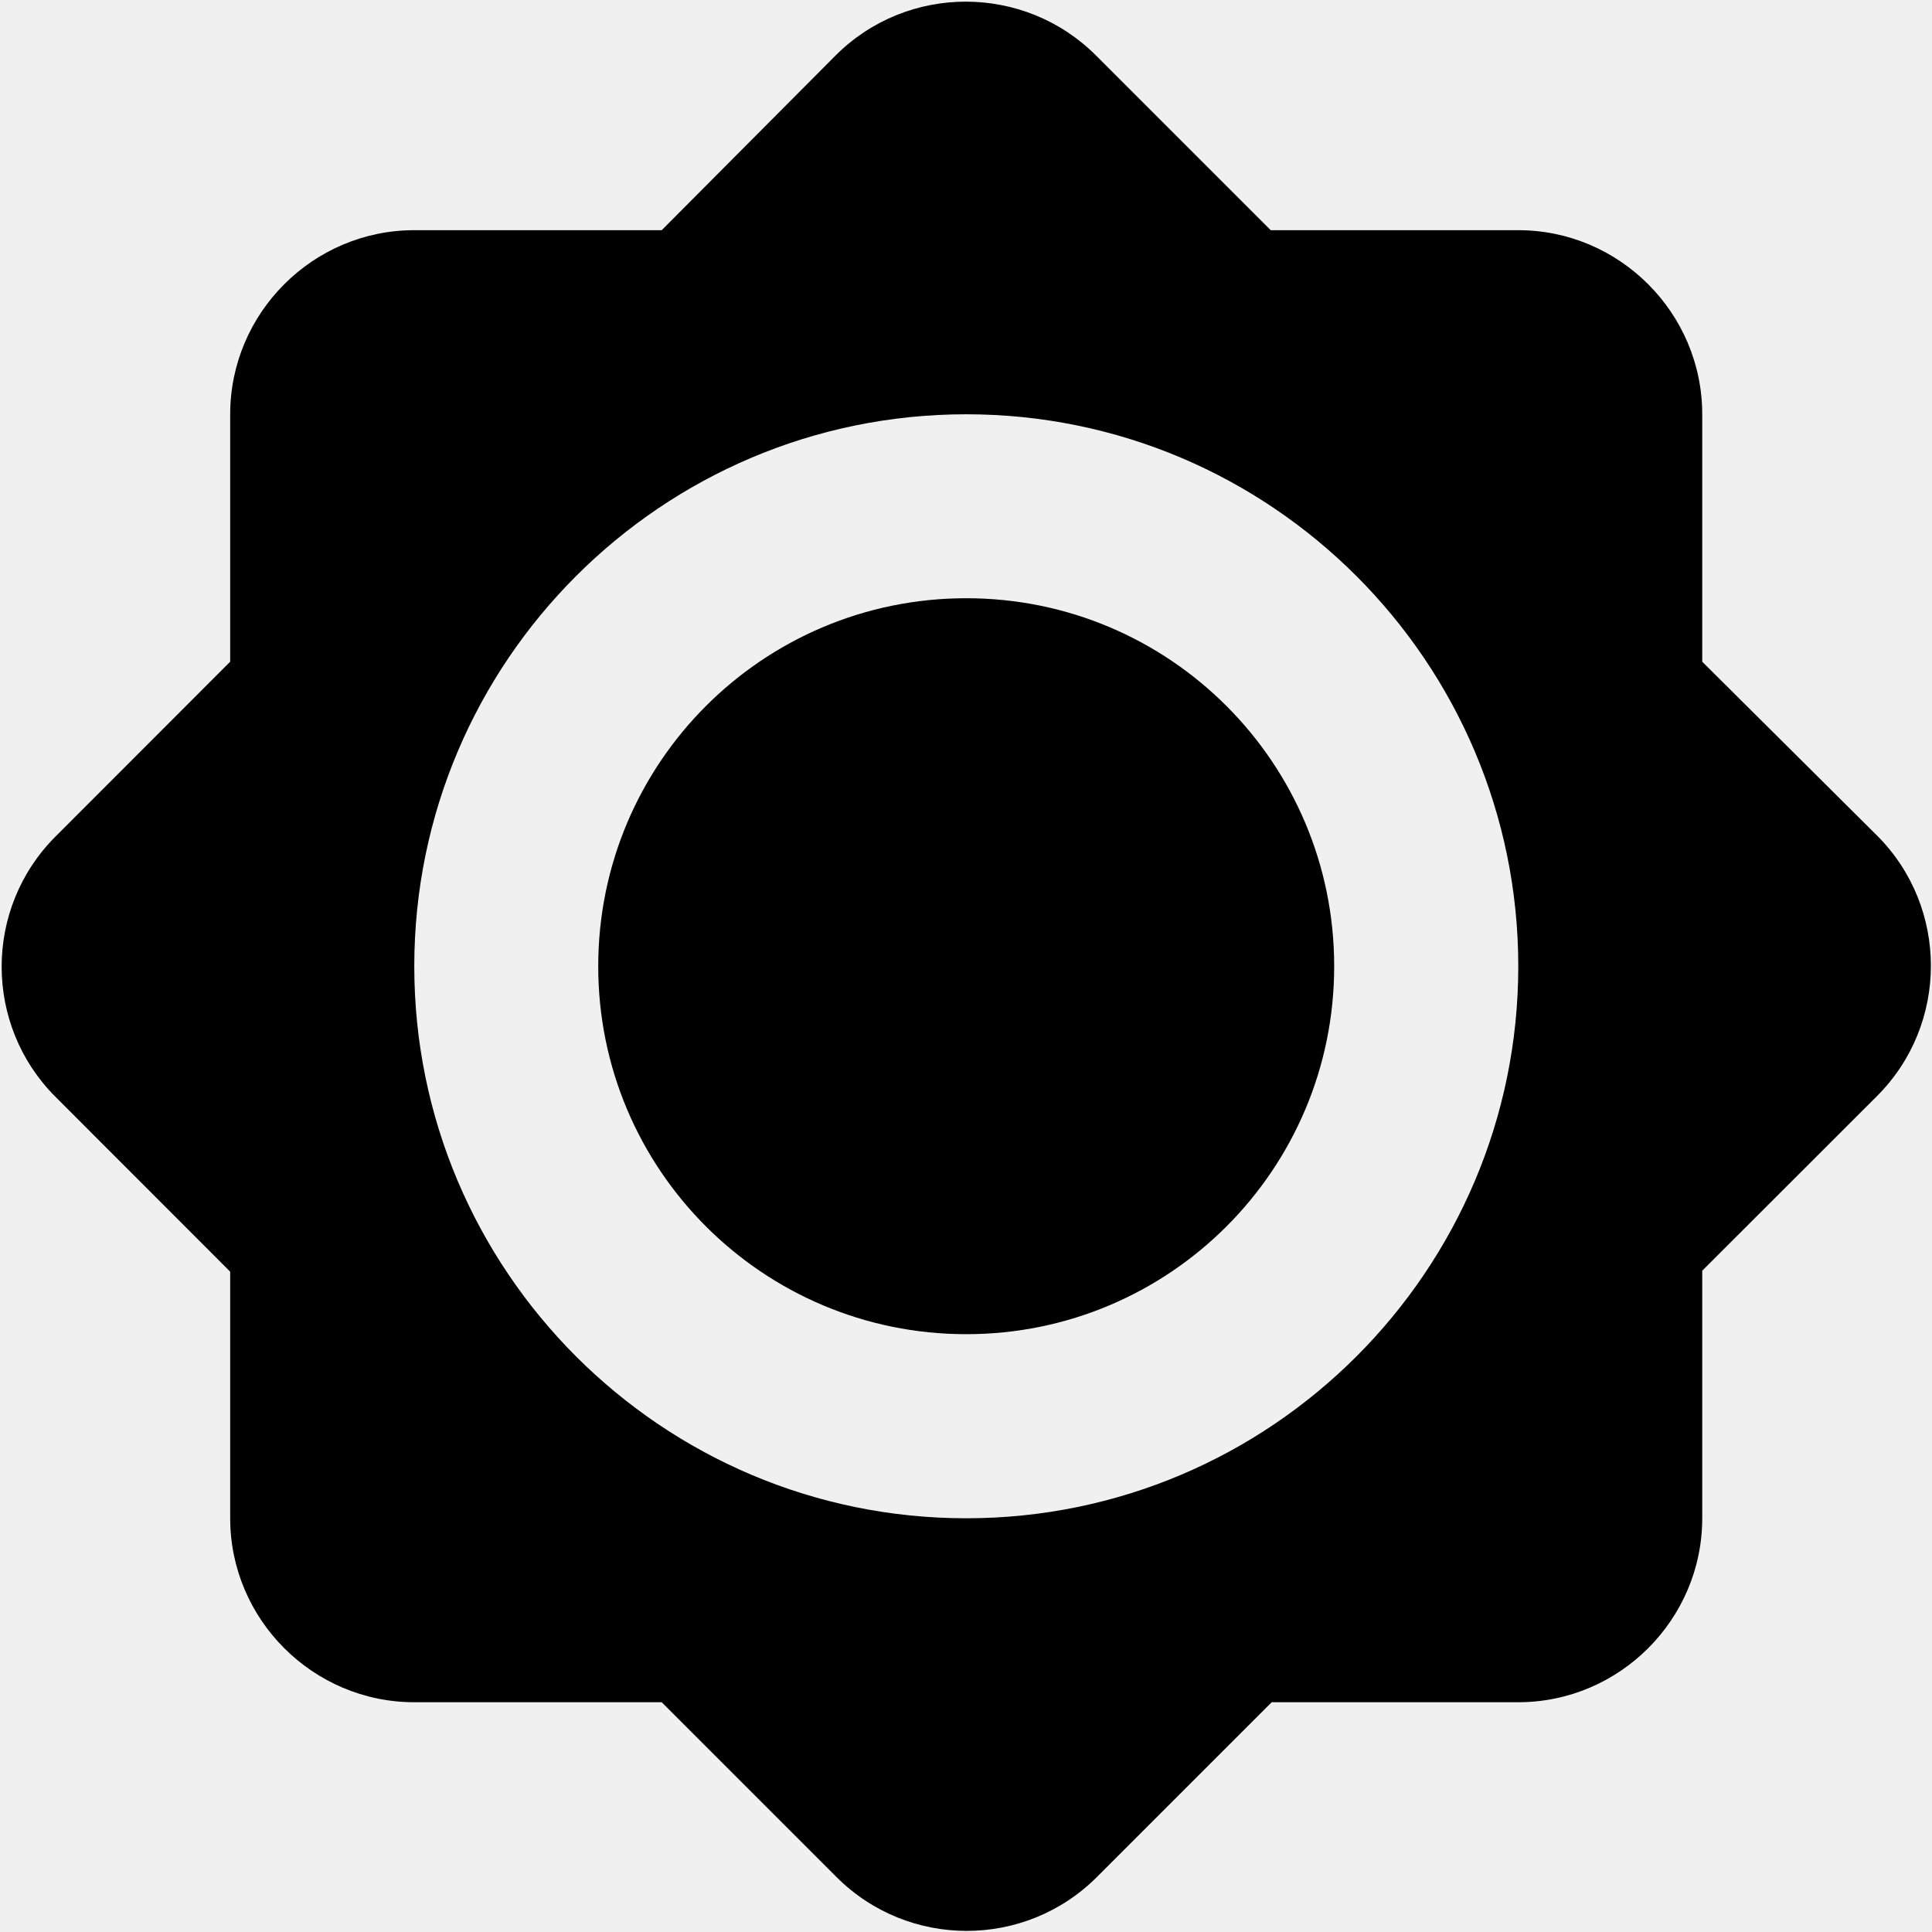
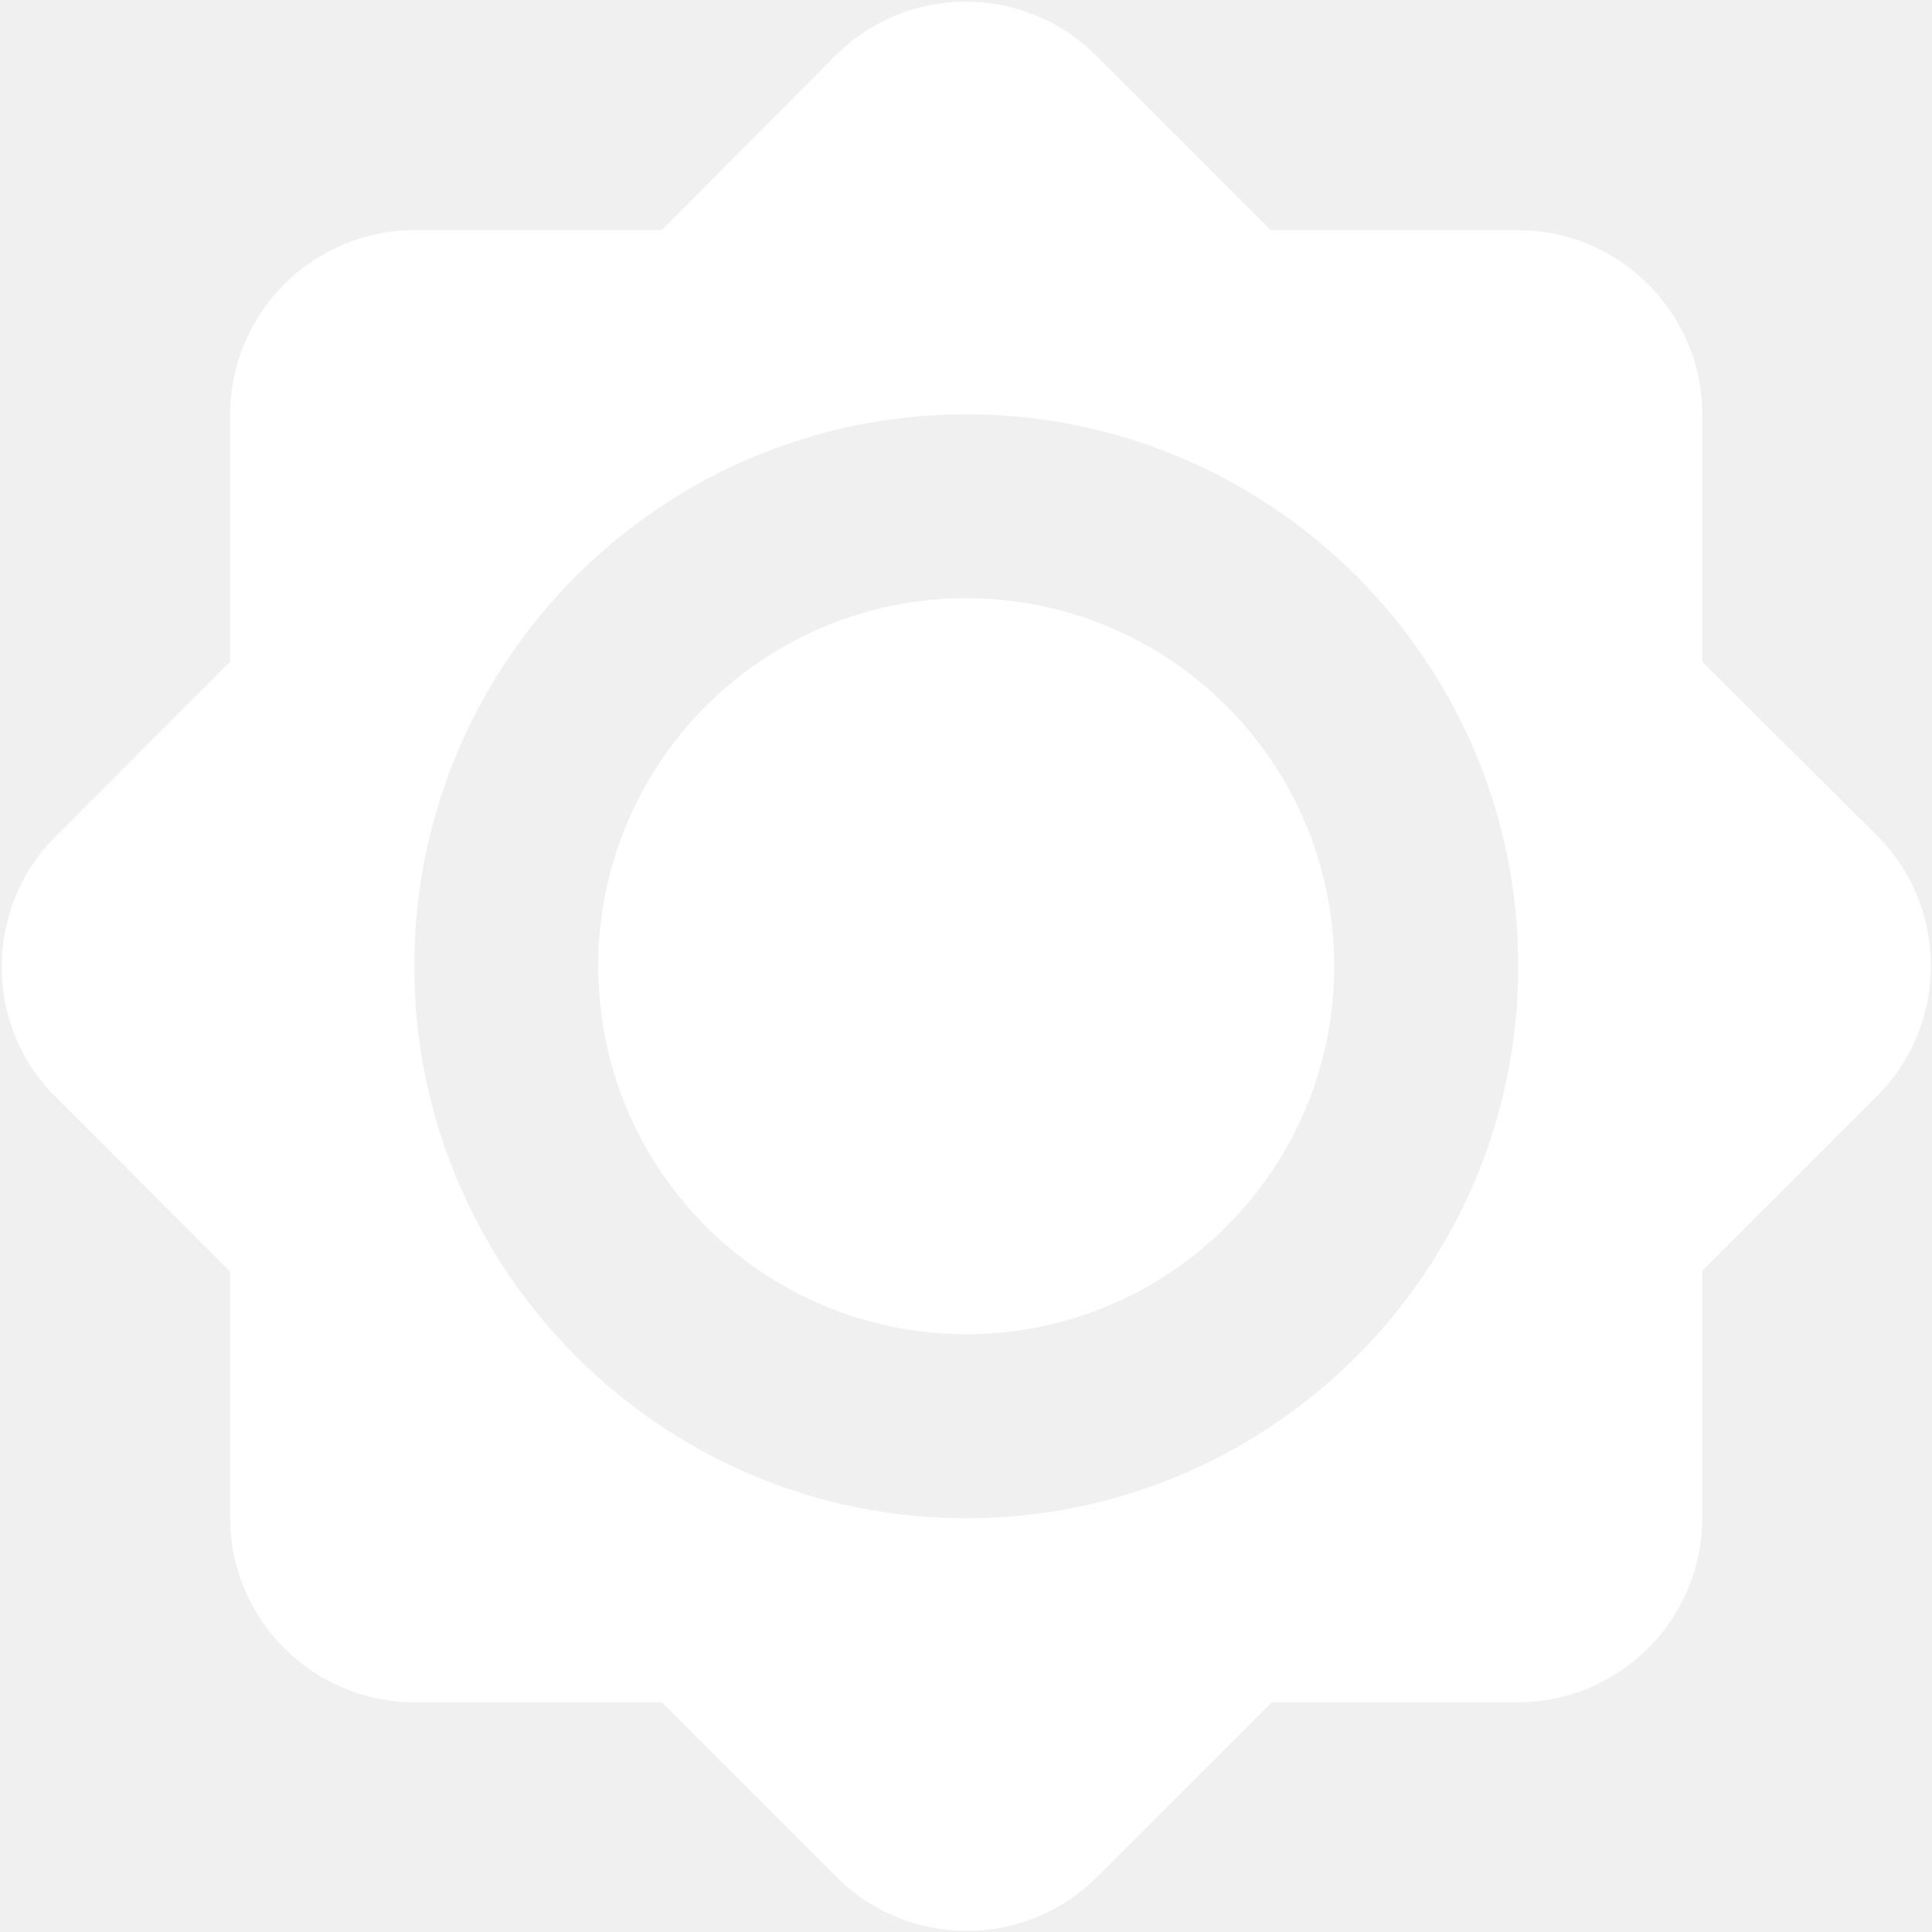
<svg xmlns="http://www.w3.org/2000/svg" width="14" height="14" viewBox="0 0 14 14" fill="none">
-   <path d="M12.335 4.795V3.002C12.335 2.268 11.735 1.668 11.002 1.668H9.208L7.942 0.402C7.422 -0.118 6.575 -0.118 6.055 0.402L4.795 1.668H3.002C2.268 1.668 1.668 2.268 1.668 3.002V4.795L0.402 6.062C-0.118 6.582 -0.118 7.428 0.402 7.948L1.668 9.215V11.002C1.668 11.735 2.268 12.335 3.002 12.335H4.795L6.062 13.602C6.582 14.122 7.428 14.122 7.948 13.602L9.215 12.335H11.002C11.735 12.335 12.335 11.735 12.335 11.002V9.208L13.602 7.942C14.122 7.422 14.122 6.575 13.602 6.055L12.335 4.795ZM7.002 11.002C4.795 11.002 3.002 9.208 3.002 7.002C3.002 4.795 4.795 3.002 7.002 3.002C9.208 3.002 11.002 4.795 11.002 7.002C11.002 9.208 9.208 11.002 7.002 11.002ZM7.002 4.335C5.528 4.335 4.335 5.528 4.335 7.002C4.335 8.475 5.528 9.668 7.002 9.668C8.475 9.668 9.668 8.475 9.668 7.002C9.668 5.528 8.475 4.335 7.002 4.335Z" fill="#000000" />
+   <path d="M12.335 4.795V3.002C12.335 2.268 11.735 1.668 11.002 1.668H9.208L7.942 0.402C7.422 -0.118 6.575 -0.118 6.055 0.402L4.795 1.668H3.002C2.268 1.668 1.668 2.268 1.668 3.002V4.795L0.402 6.062C-0.118 6.582 -0.118 7.428 0.402 7.948L1.668 9.215V11.002C1.668 11.735 2.268 12.335 3.002 12.335H4.795L6.062 13.602C6.582 14.122 7.428 14.122 7.948 13.602L9.215 12.335H11.002C11.735 12.335 12.335 11.735 12.335 11.002V9.208L13.602 7.942C14.122 7.422 14.122 6.575 13.602 6.055L12.335 4.795ZM7.002 11.002C4.795 11.002 3.002 9.208 3.002 7.002C3.002 4.795 4.795 3.002 7.002 3.002C9.208 3.002 11.002 4.795 11.002 7.002C11.002 9.208 9.208 11.002 7.002 11.002ZM7.002 4.335C5.528 4.335 4.335 5.528 4.335 7.002C4.335 8.475 5.528 9.668 7.002 9.668C8.475 9.668 9.668 8.475 9.668 7.002C9.668 5.528 8.475 4.335 7.002 4.335Z" fill="#ffffff" />
</svg>
